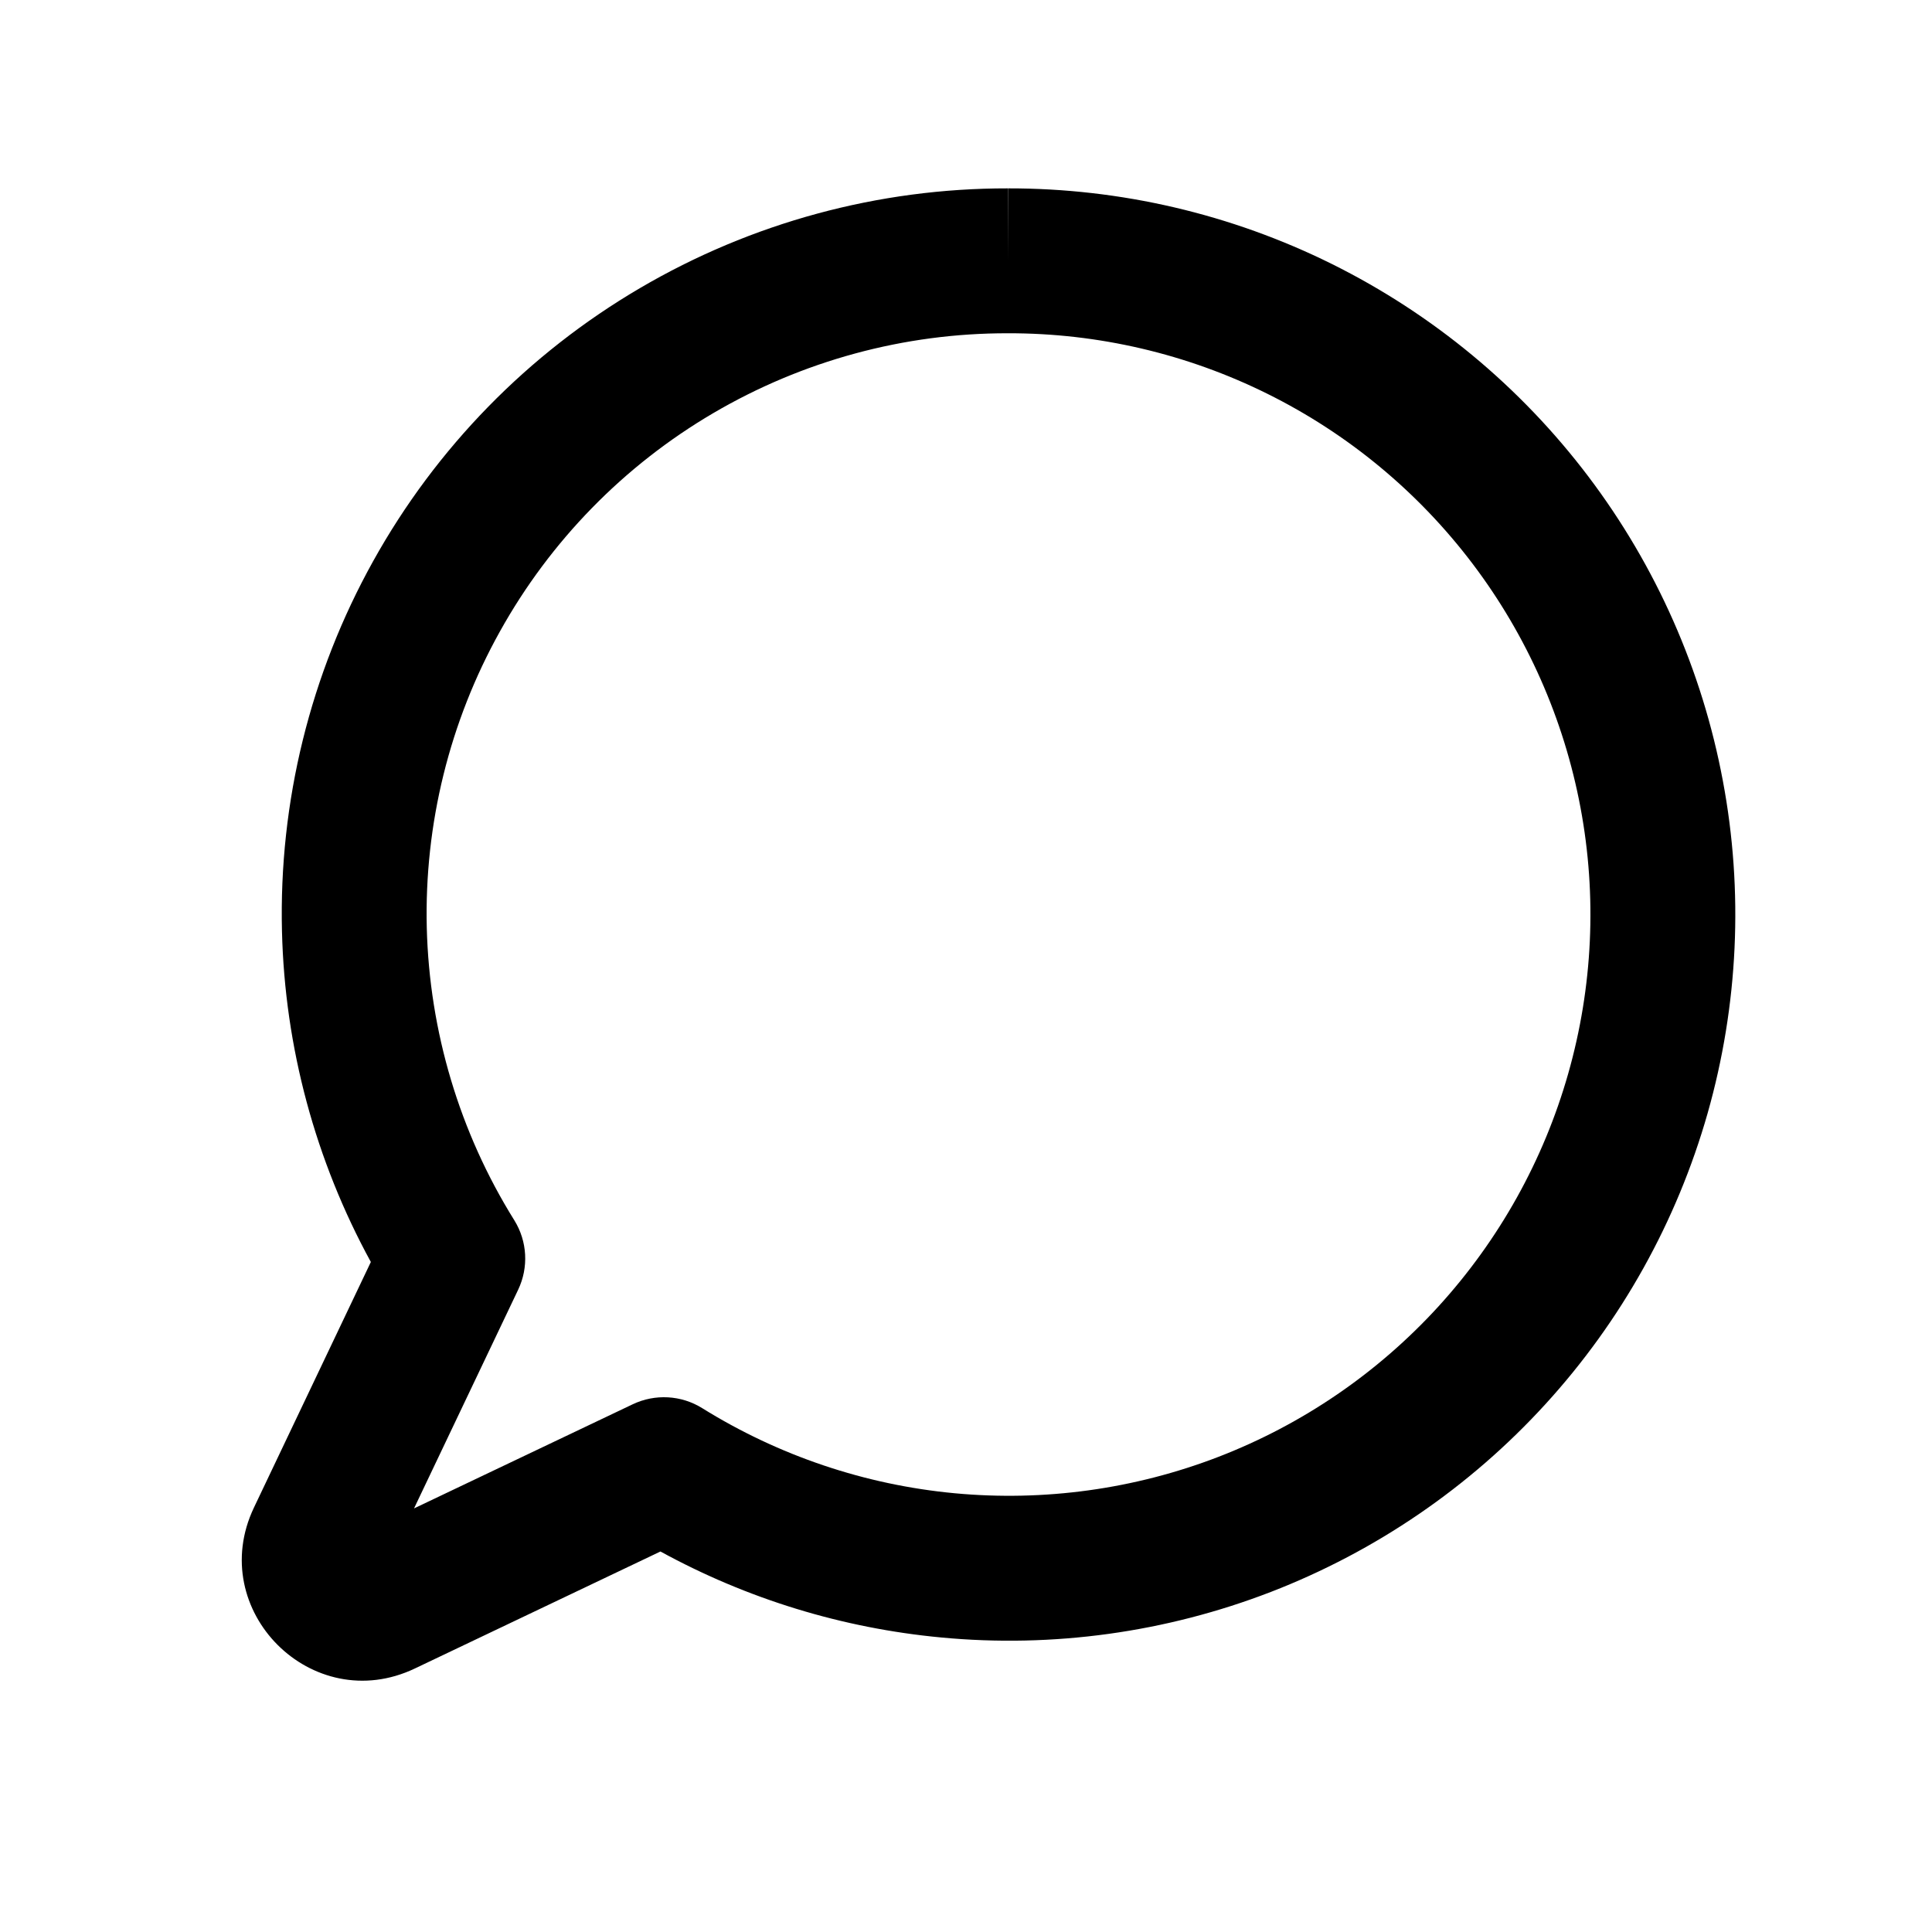
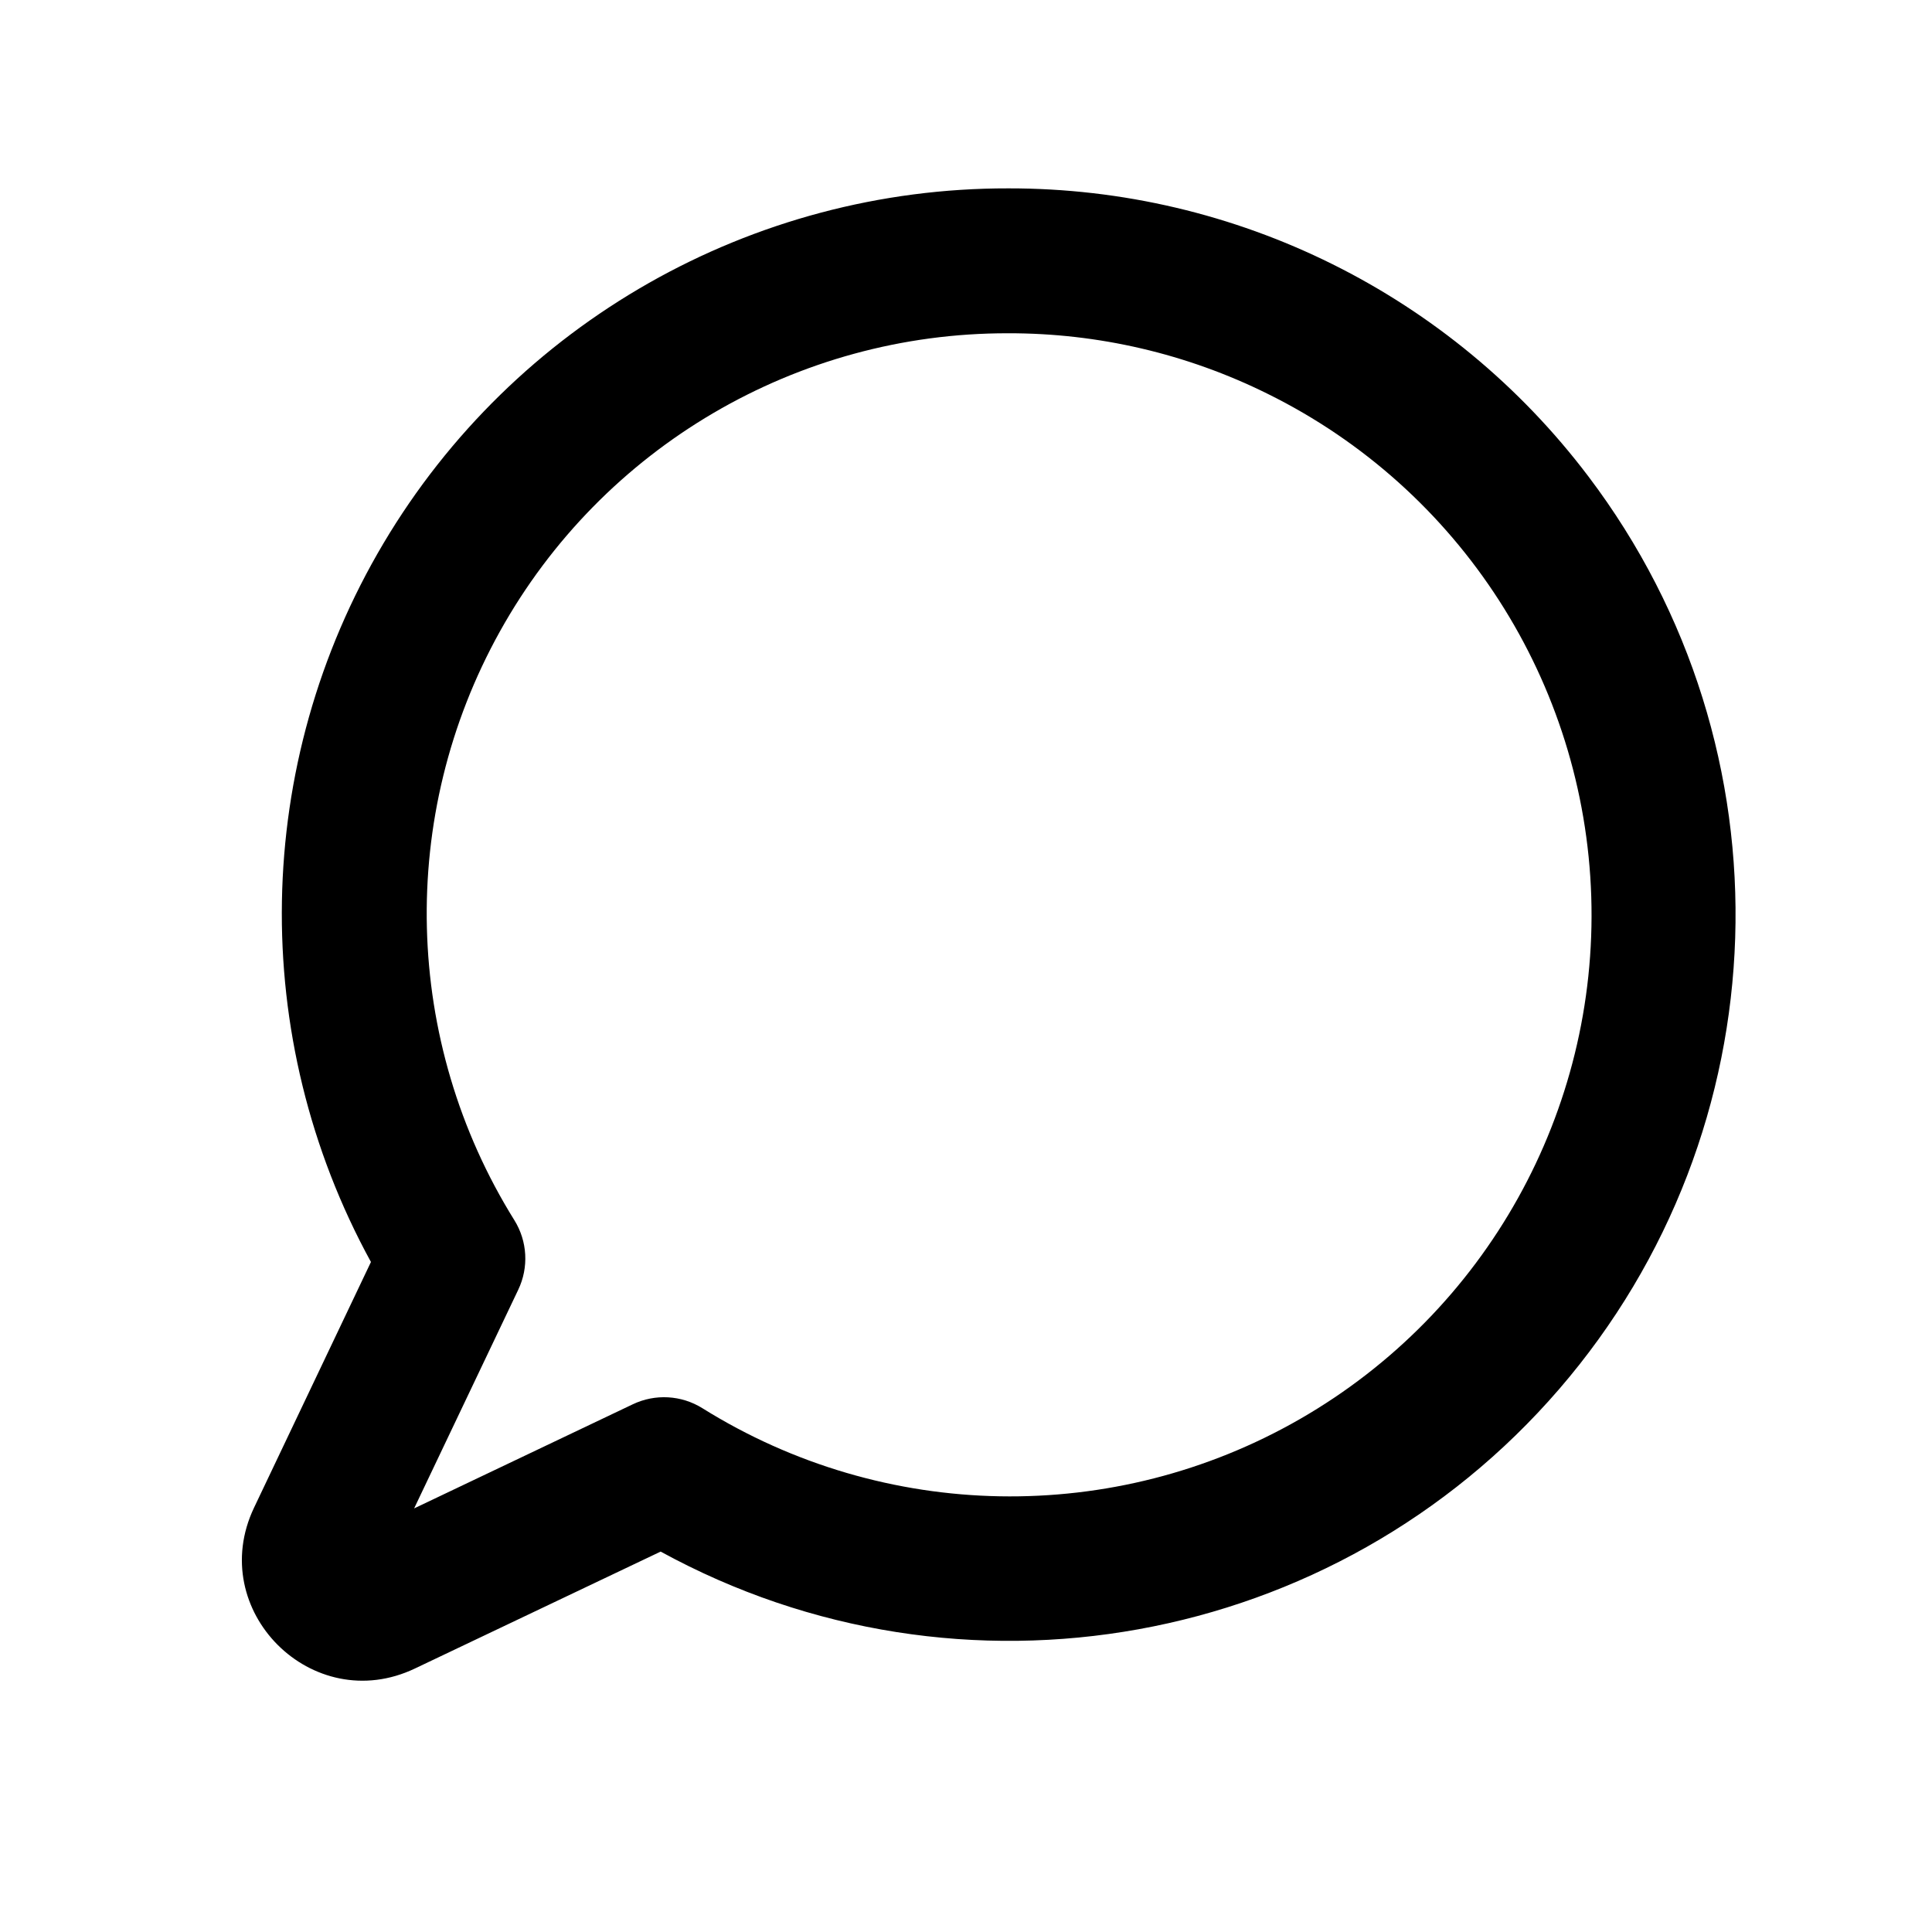
- <svg xmlns="http://www.w3.org/2000/svg" width="20" height="20" viewBox="0 0 20 20" fill="none">
-   <path fill-rule="evenodd" clip-rule="evenodd" d="M10.434 1.95C11.598 1.948 12.746 2.216 13.788 2.733C14.831 3.251 15.739 4.003 16.442 4.932C17.144 5.86 17.621 6.939 17.835 8.083C18.05 9.227 17.995 10.405 17.677 11.525C17.358 12.645 16.784 13.675 15.999 14.535C15.214 15.395 14.241 16.06 13.155 16.48C12.069 16.899 10.9 17.061 9.742 16.951C8.721 16.855 7.733 16.552 6.837 16.061L4.295 17.272C3.232 17.779 2.123 16.669 2.629 15.606L3.839 13.064C3.265 12.014 2.948 10.841 2.919 9.641C2.886 8.302 3.212 6.978 3.864 5.807C4.515 4.636 5.468 3.661 6.624 2.983C7.779 2.305 9.094 1.948 10.434 1.95ZM10.434 1.95C10.434 1.95 10.435 1.95 10.435 1.95L10.434 2.7L10.433 1.95C10.433 1.95 10.433 1.95 10.434 1.95ZM13.121 4.077C12.287 3.663 11.367 3.448 10.435 3.45L10.433 3.45C9.361 3.448 8.308 3.734 7.383 4.277C6.459 4.819 5.696 5.6 5.175 6.537C4.653 7.473 4.392 8.533 4.418 9.604C4.445 10.676 4.757 11.722 5.324 12.632C5.459 12.849 5.474 13.12 5.364 13.351L4.286 15.615L6.55 14.537C6.781 14.427 7.052 14.442 7.269 14.577C8.06 15.069 8.955 15.371 9.882 15.458C10.81 15.545 11.745 15.416 12.614 15.081C13.484 14.745 14.263 14.212 14.891 13.524C15.519 12.835 15.979 12.011 16.234 11.114C16.489 10.218 16.533 9.275 16.361 8.359C16.189 7.443 15.807 6.58 15.245 5.837C14.683 5.094 13.956 4.491 13.121 4.077Z" fill="currentColor" />
+ <svg xmlns="http://www.w3.org/2000/svg" width="20" height="20" fill="none" viewBox="0 0 20 20">
+   <path fill="currentColor" fill-rule="evenodd" d="M10.437 1.95a7.512 7.512 0 0 1 6.006 2.982 7.517 7.517 0 0 1-9.604 11.13l-2.543 1.21c-1.062.507-2.172-.602-1.666-1.665l1.21-2.543A7.508 7.508 0 0 1 10.438 1.95Zm2.686 2.127a6.017 6.017 0 0 0-2.686-.627h-.003a6.007 6.007 0 0 0-5.109 9.182.75.75 0 0 1 .04.719l-1.078 2.264 2.264-1.078a.75.75 0 0 1 .719.04 6.018 6.018 0 1 0 5.853-10.5Z" clip-rule="evenodd" />
</svg>
